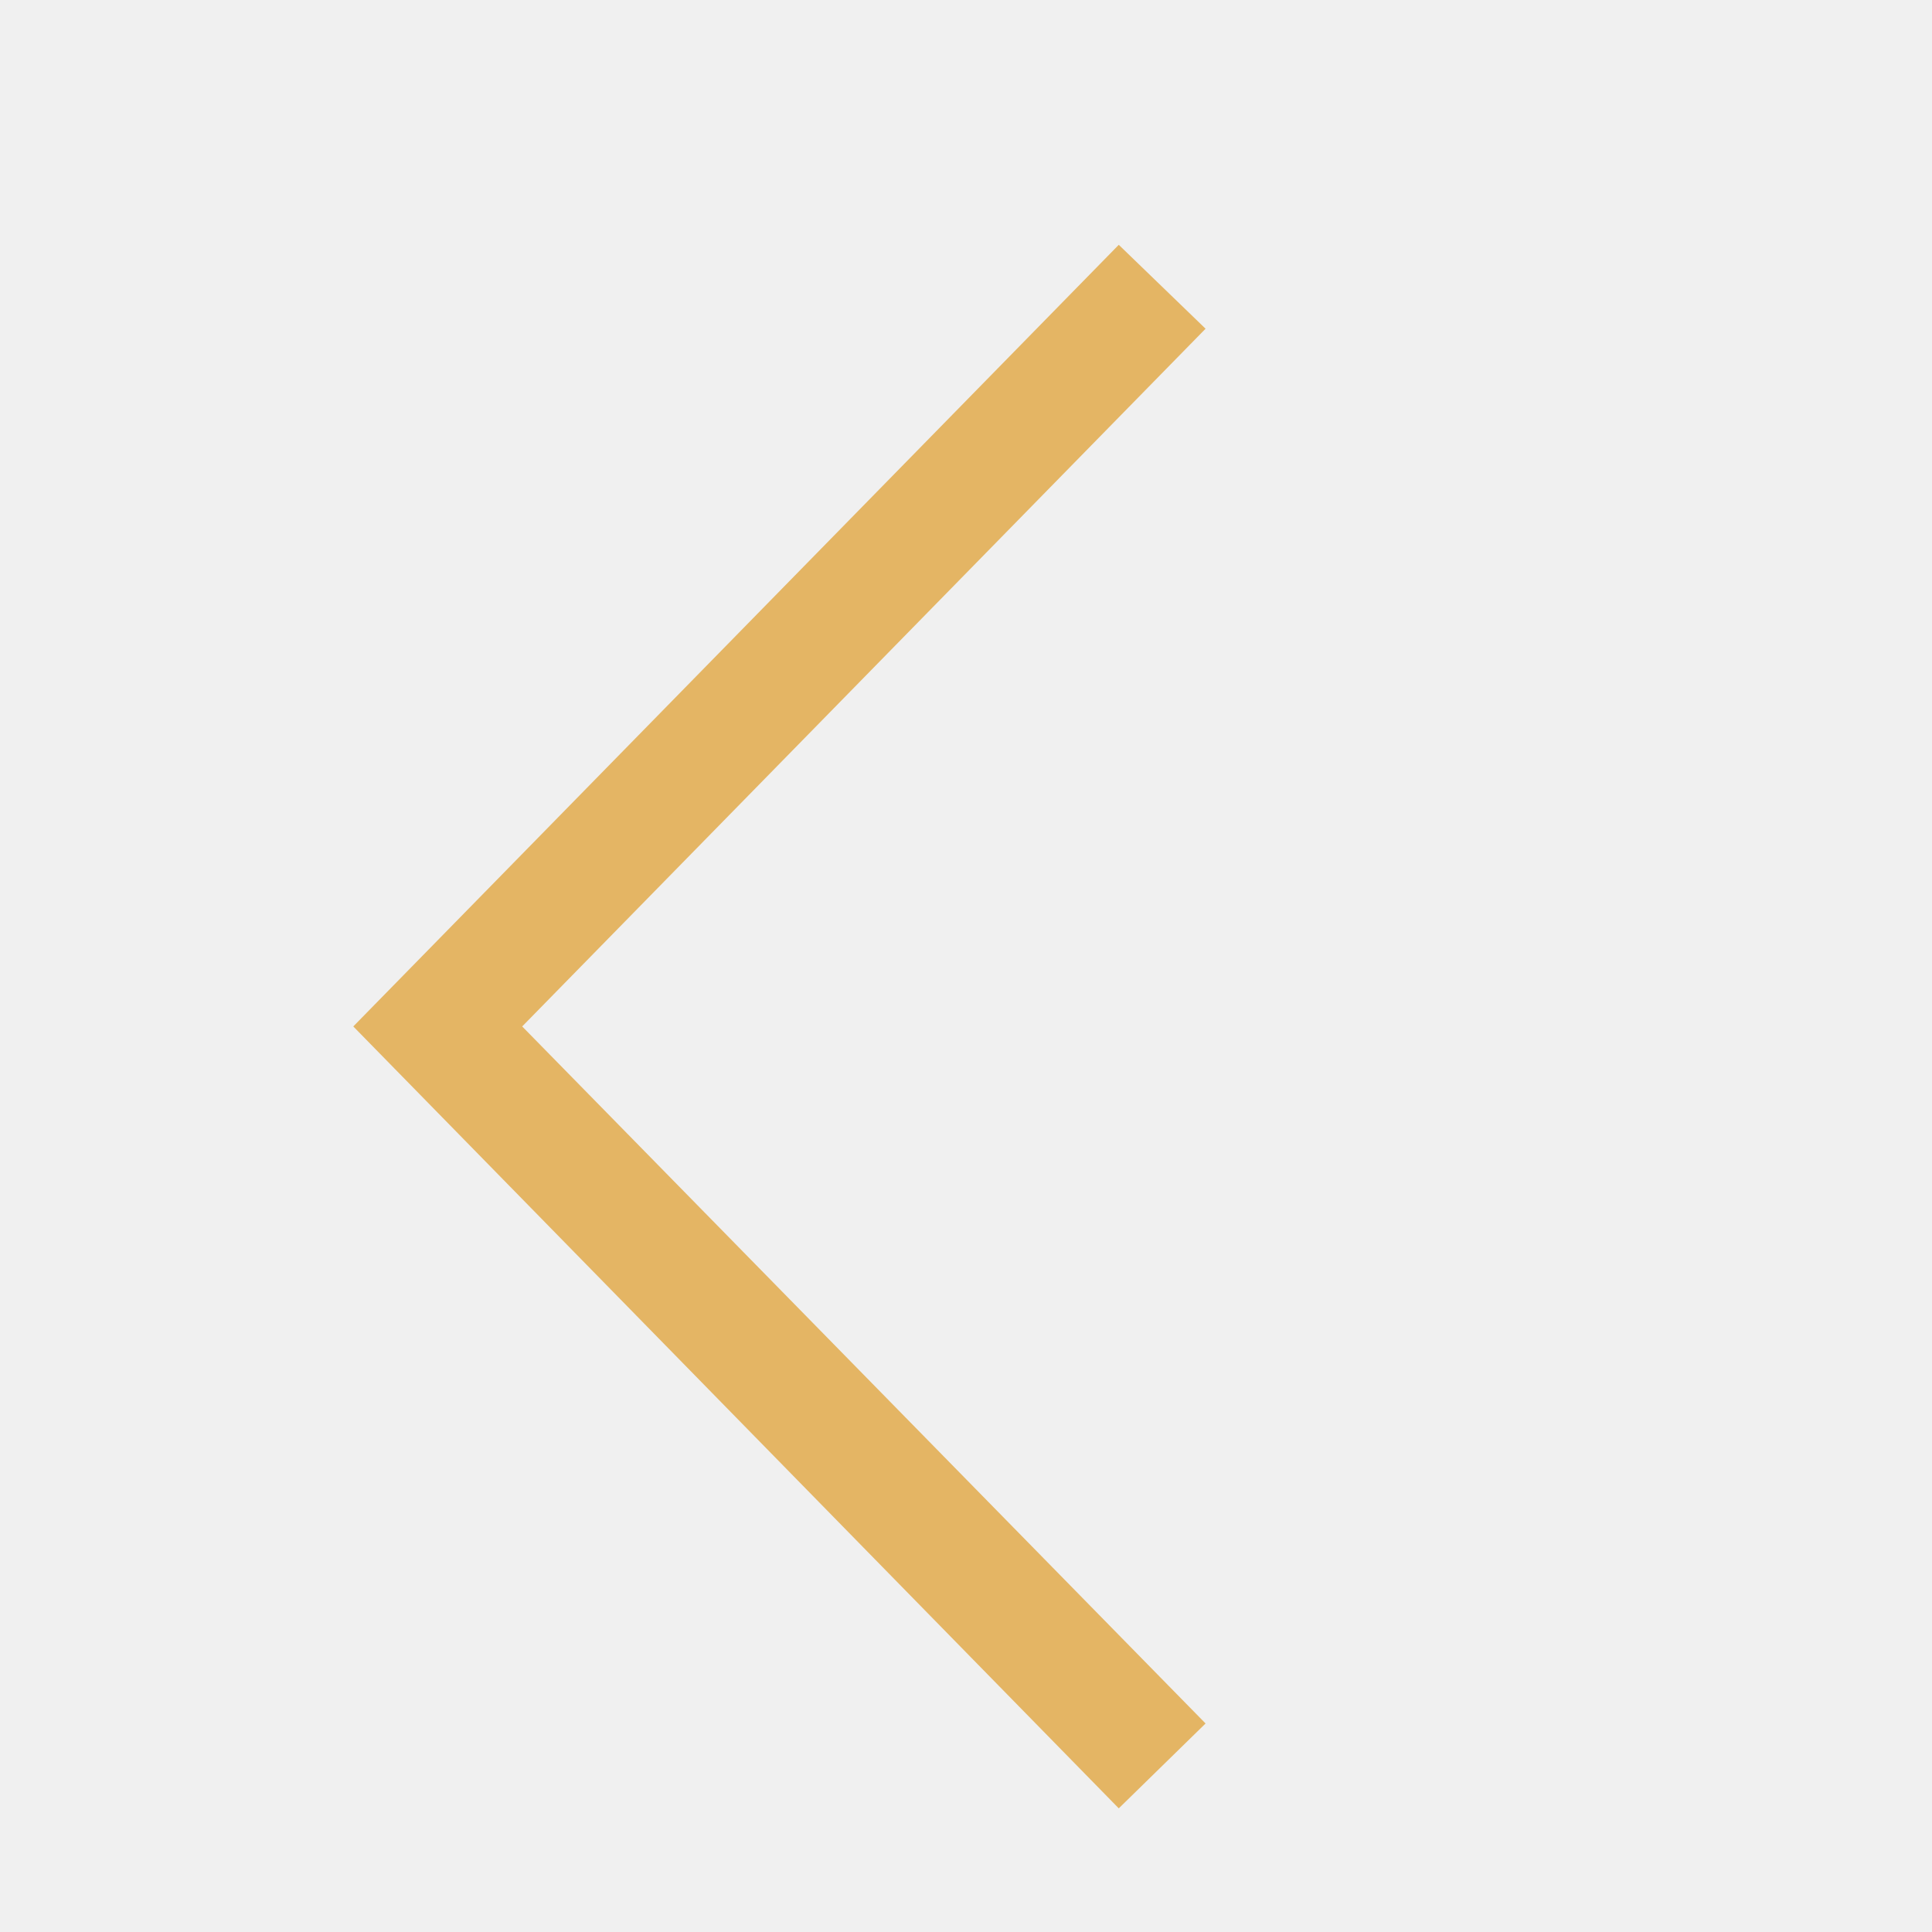
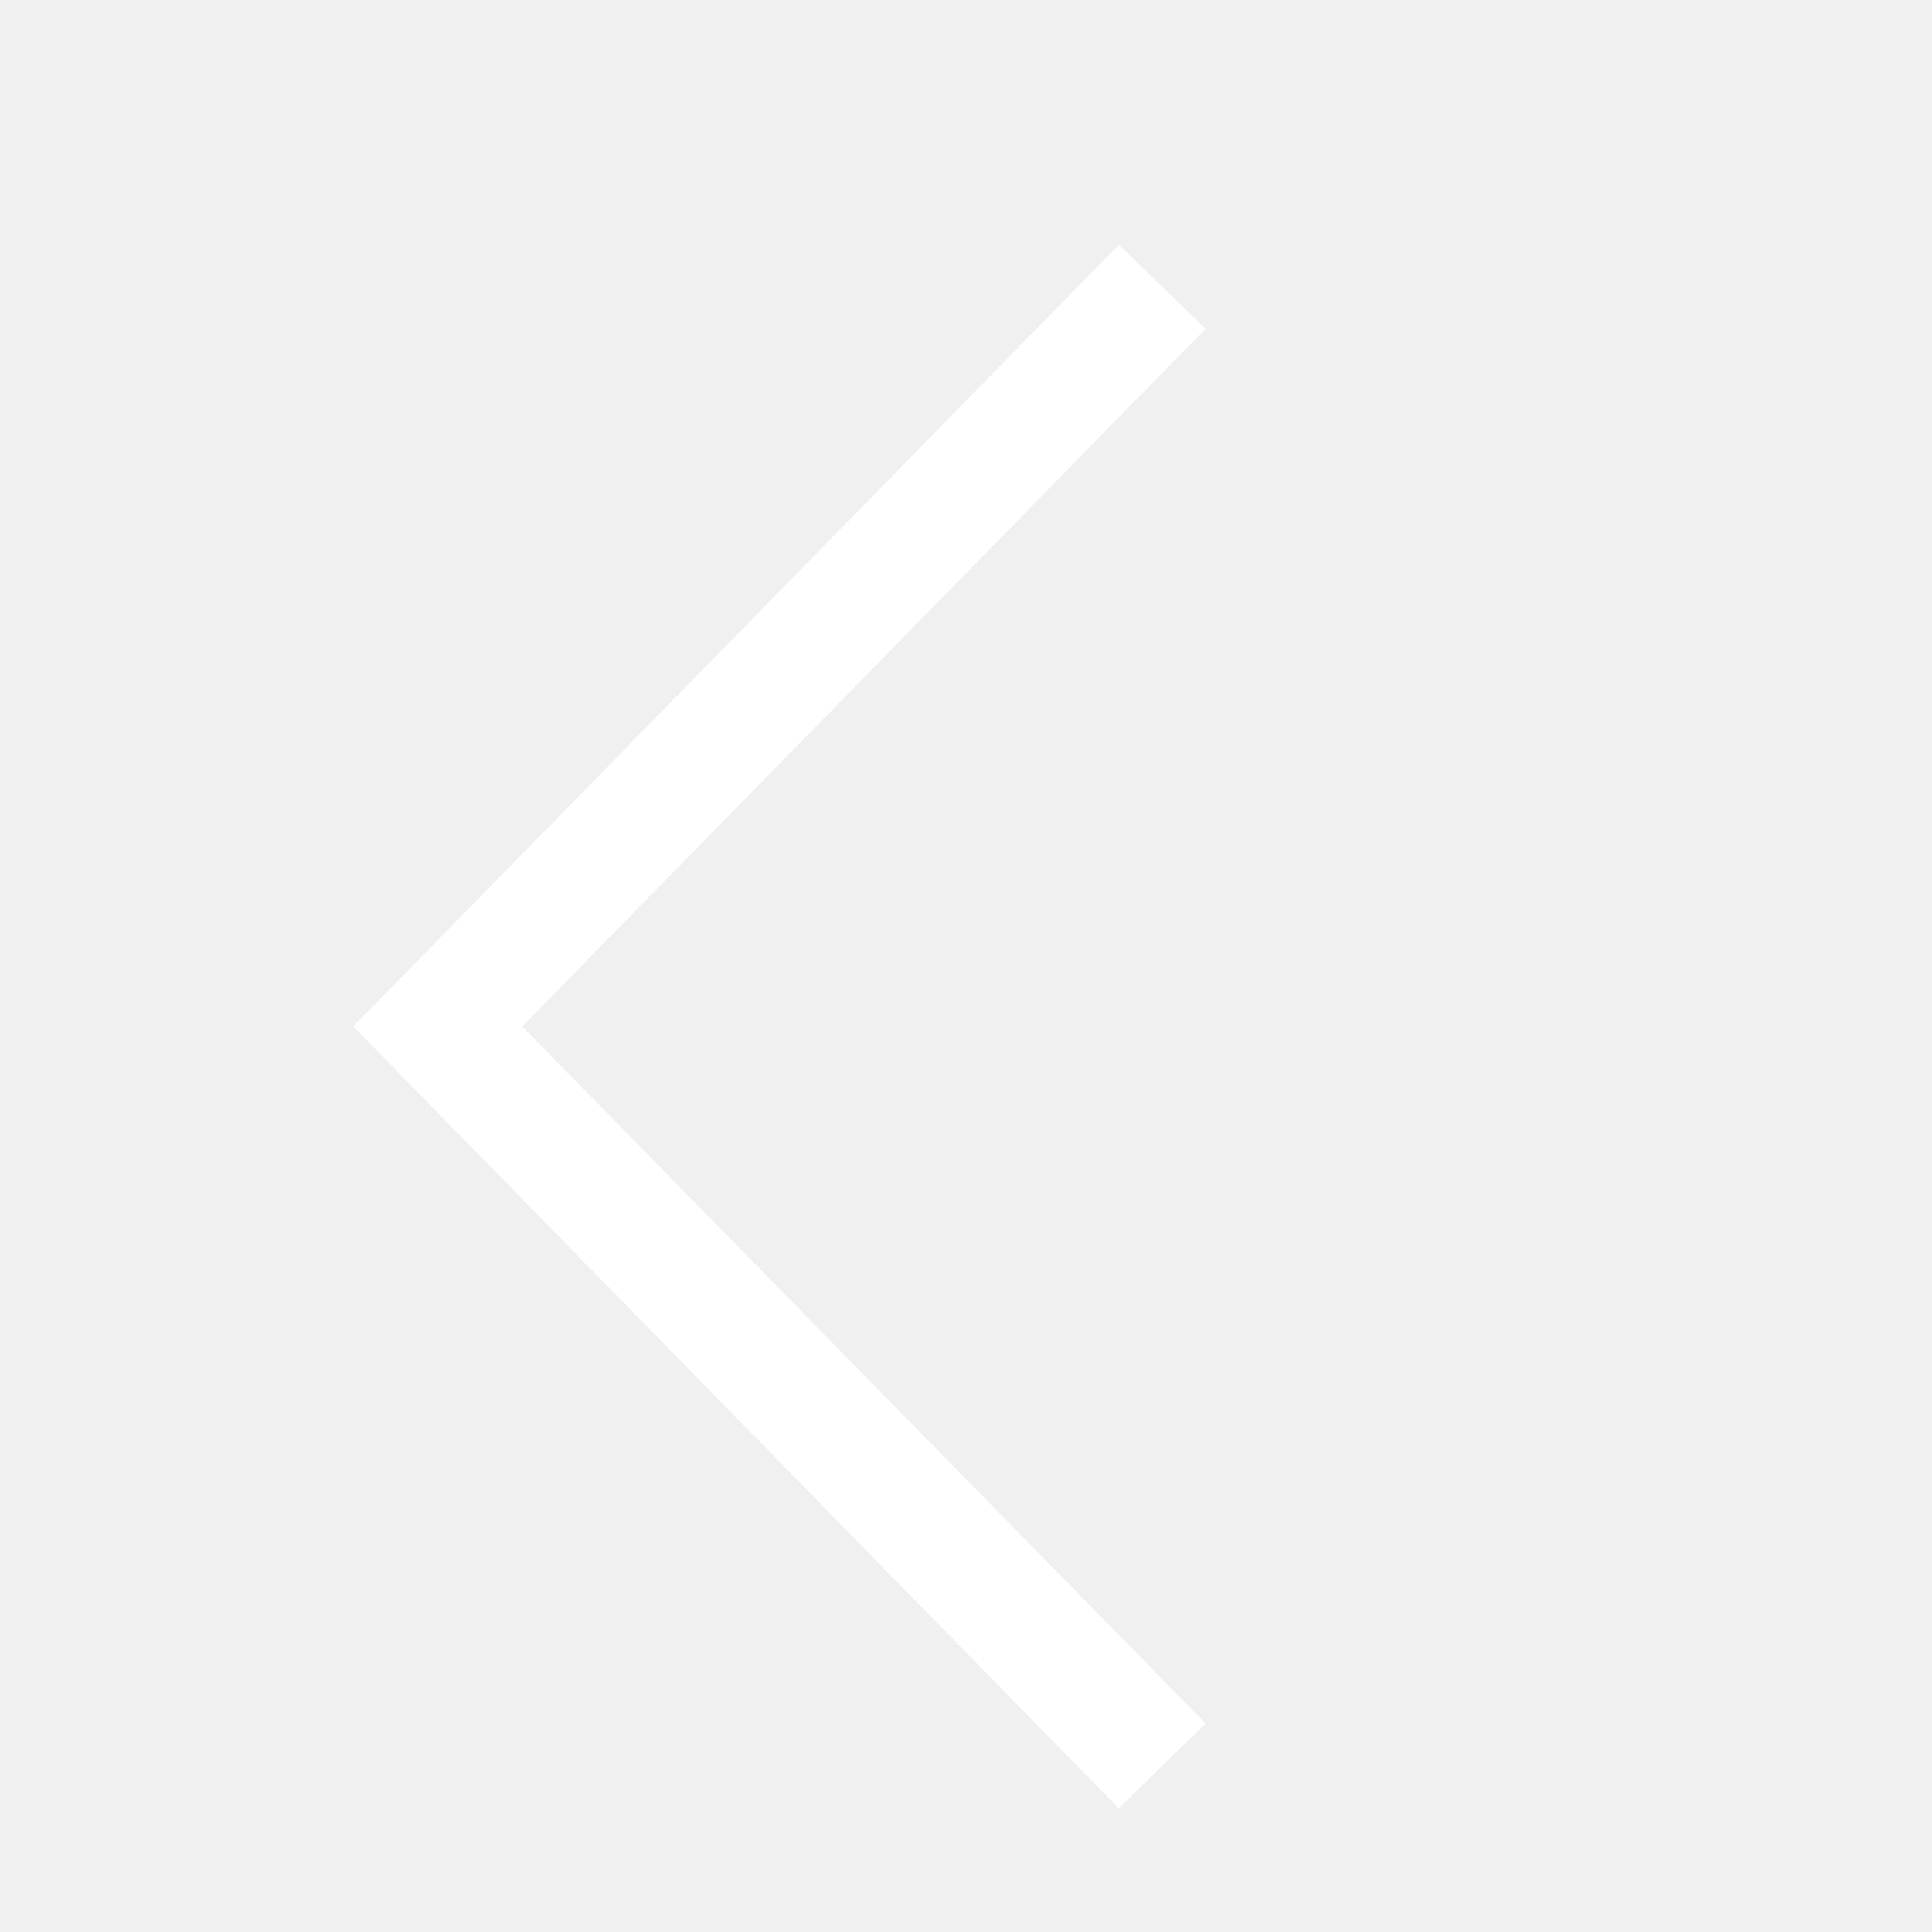
<svg xmlns="http://www.w3.org/2000/svg" width="14" height="14" viewBox="0 0 14 14" fill="">
-   <path d="M2.56 7.438L8.107 13.104L8.736 12.489L3.784 7.438L8.736 2.382L8.107 1.774L2.56 7.438Z" fill="#E4B564" />
+   <path d="M2.56 7.438L8.107 13.104L8.736 12.489L3.784 7.438L8.736 2.382L8.107 1.774L2.56 7.438Z" fill="white" />
</svg>
